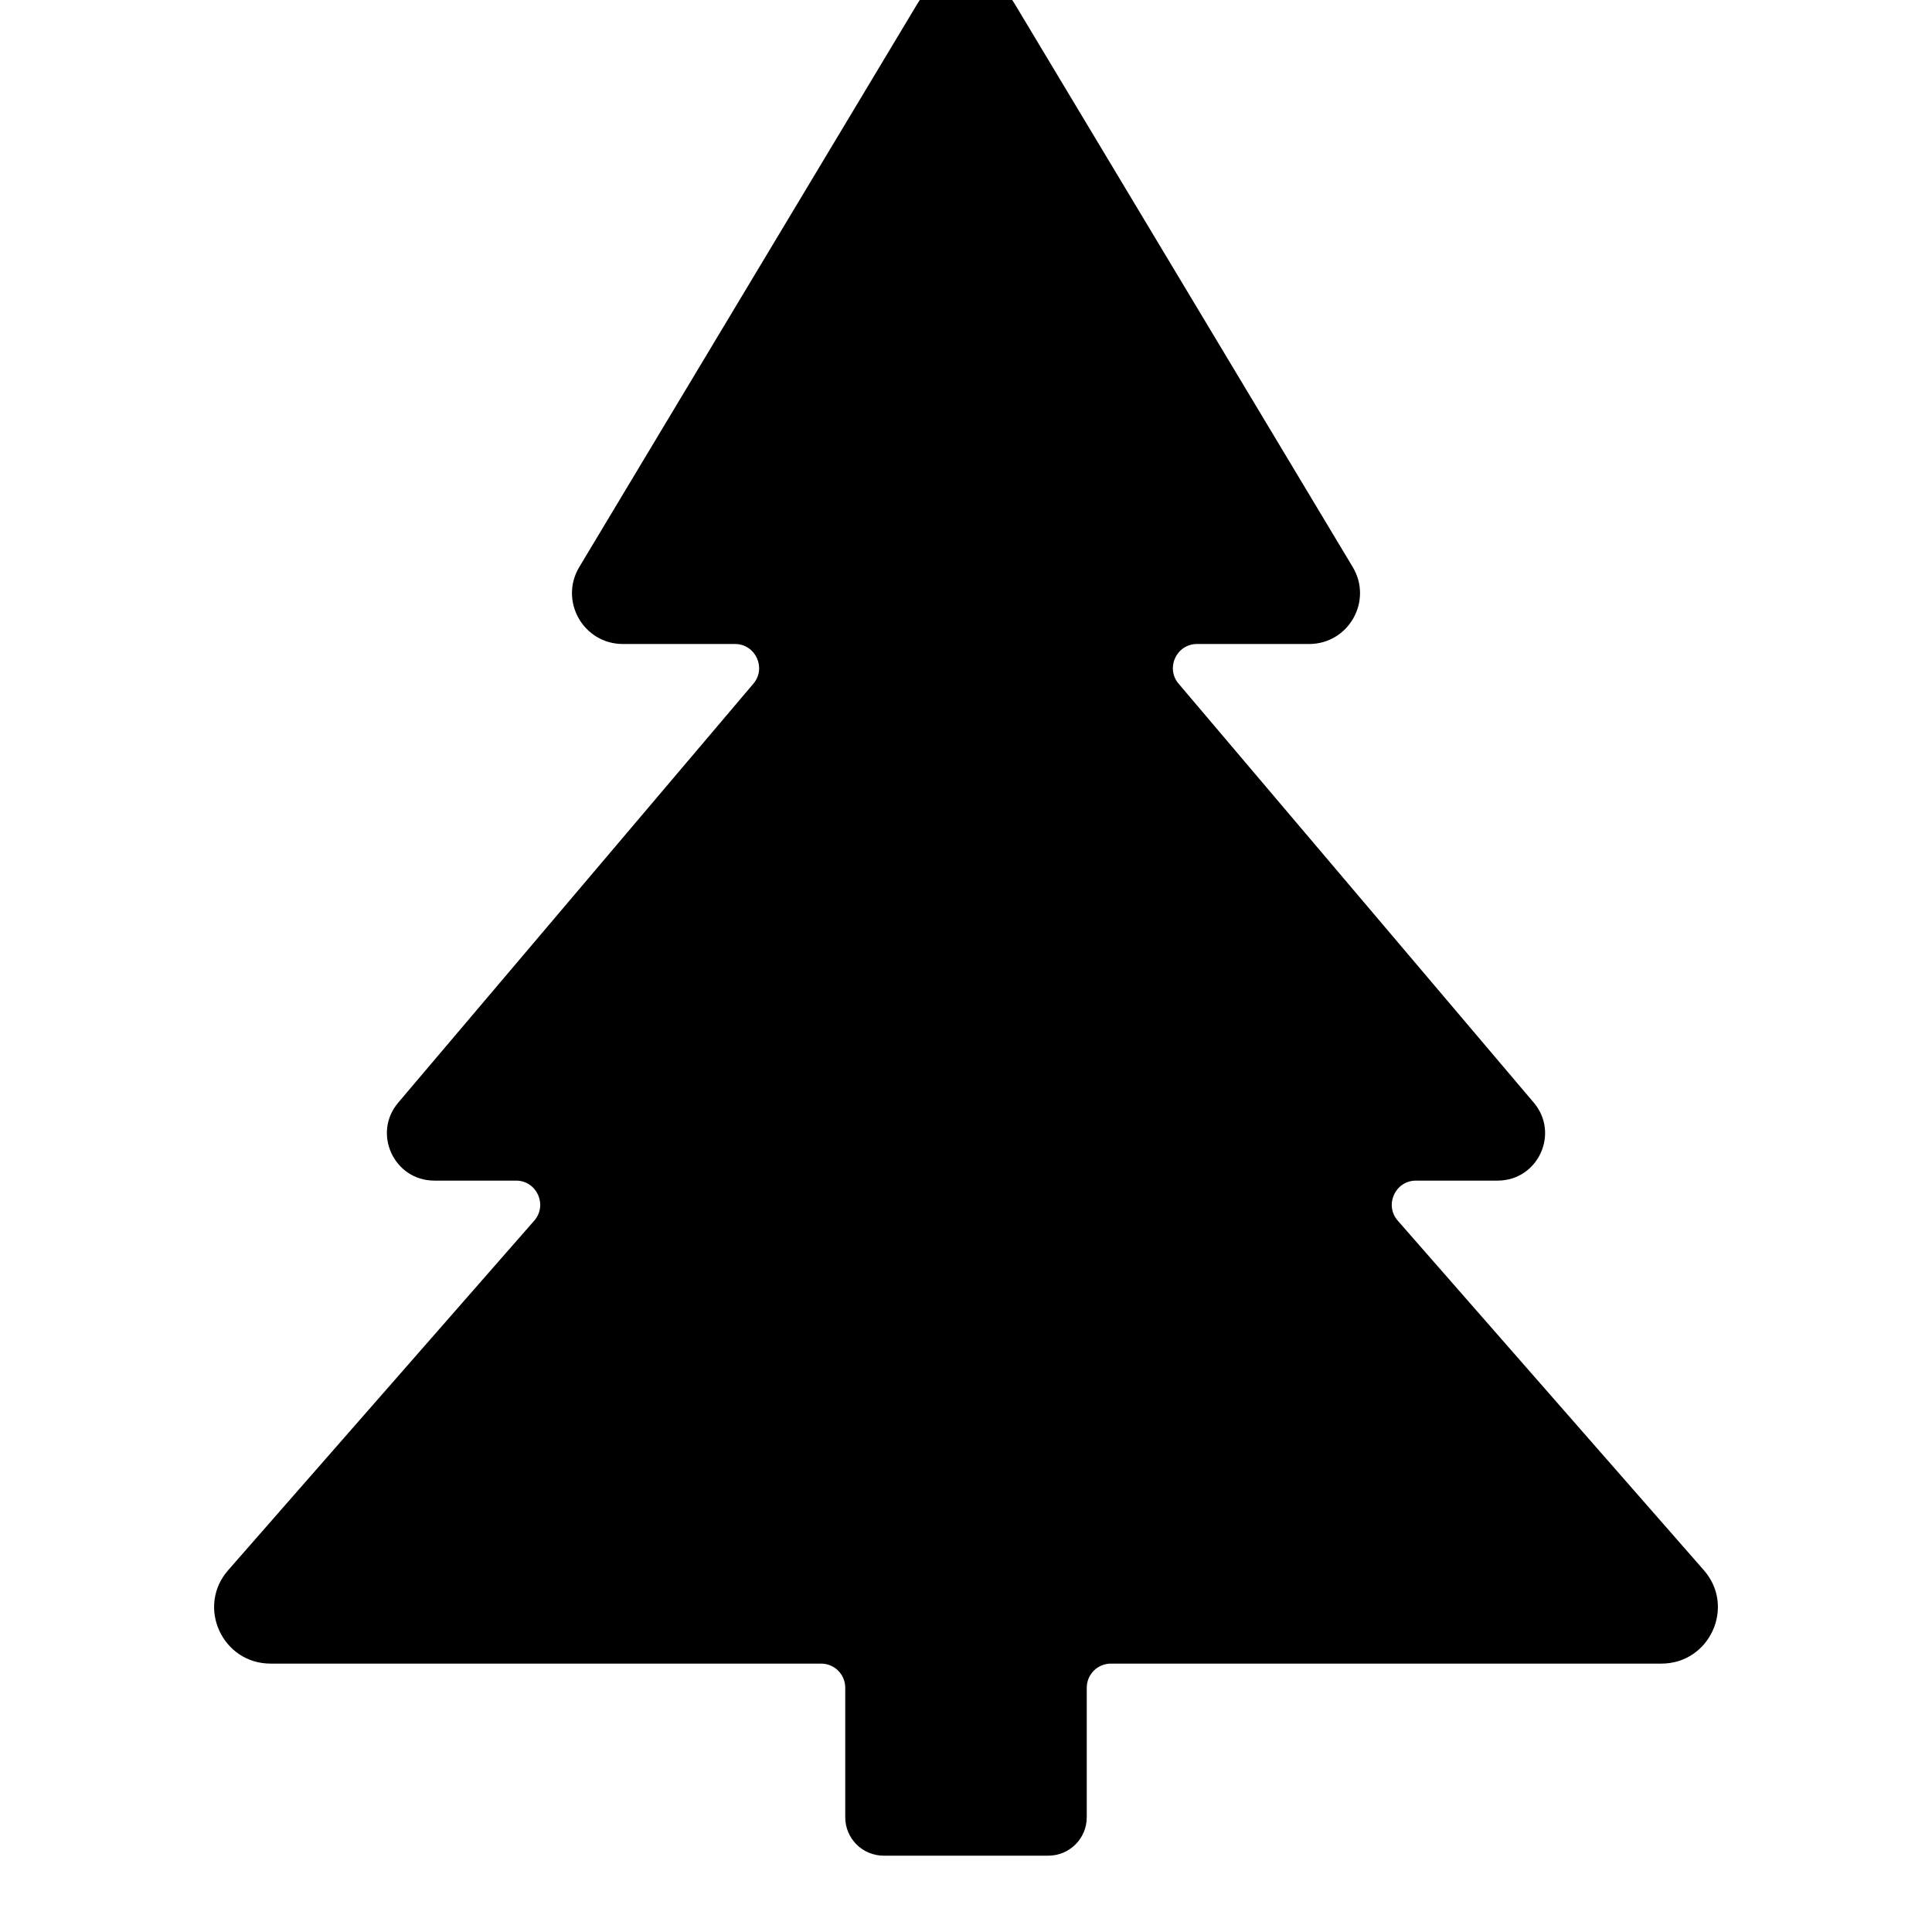
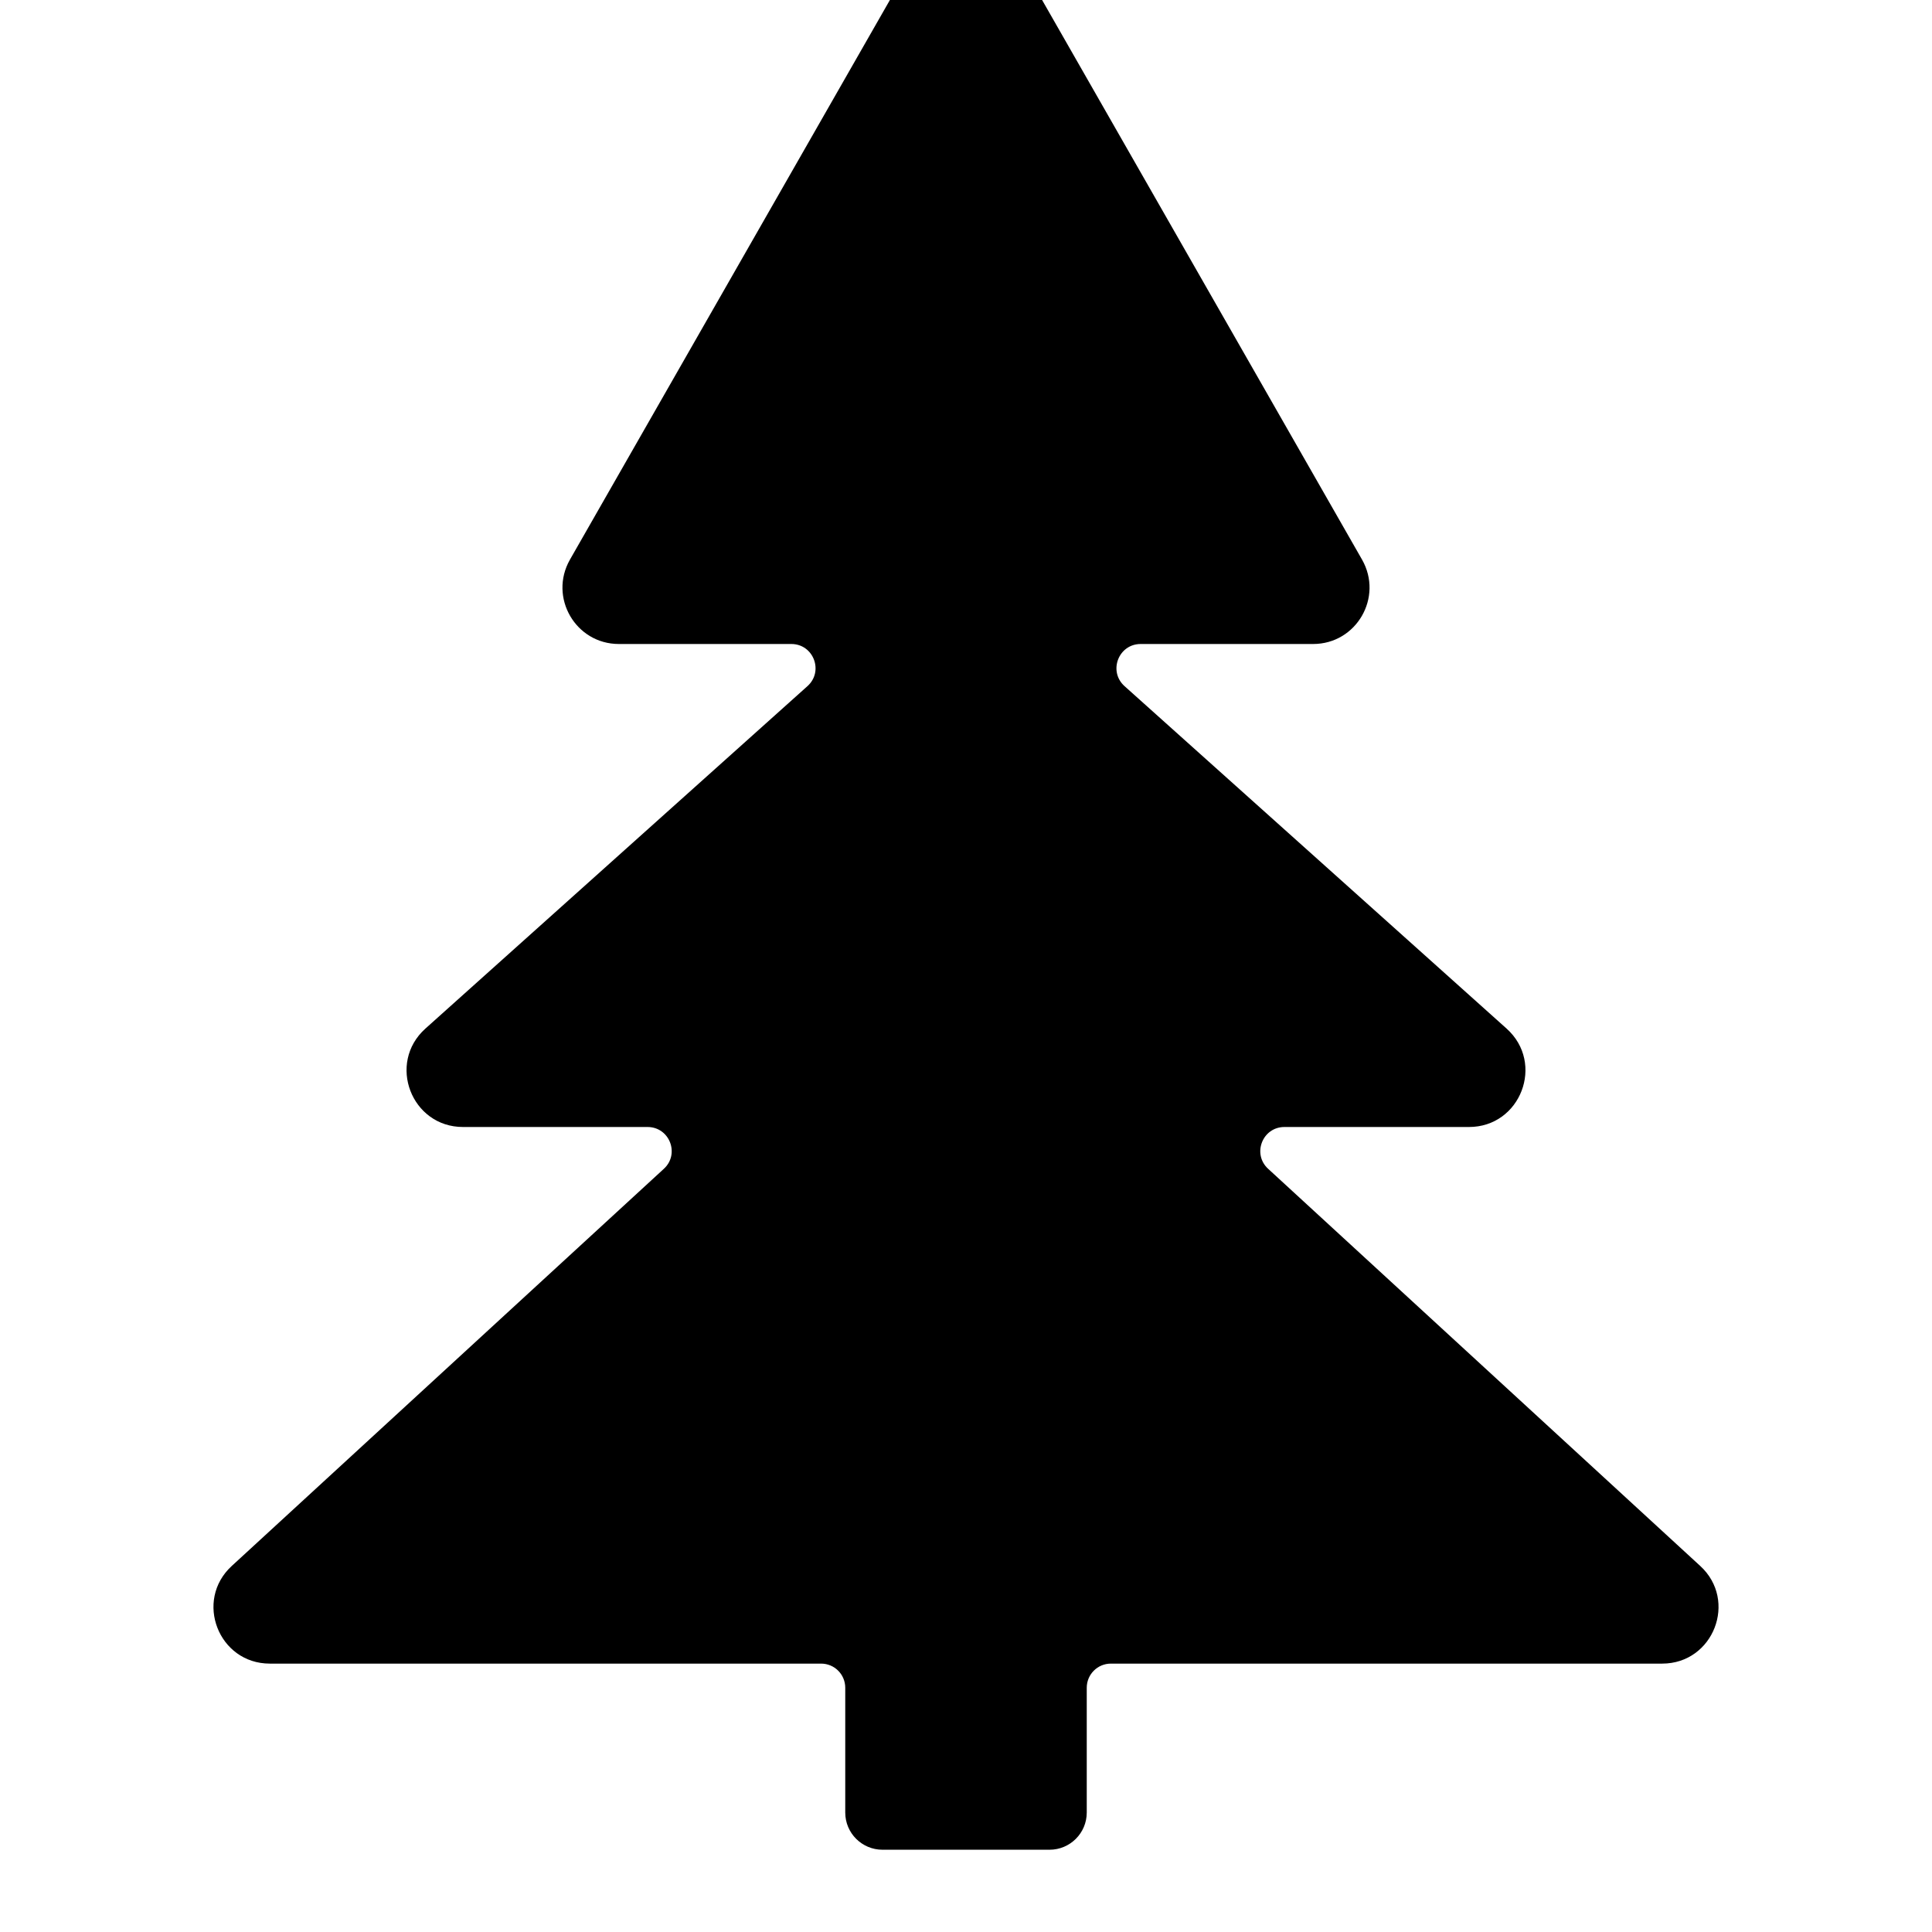
<svg xmlns="http://www.w3.org/2000/svg" width="12" height="12" viewBox="0 0 12 12">
-   <path fill="currentColor" d="M6.3 0.02L8.402 3.522C8.528 3.732 8.377 4 8.131 4L7.435 4C7.307 4 7.238 4.15 7.321 4.247L9.526 6.848C9.689 7.039 9.553 7.333 9.302 7.333L8.795 7.333C8.666 7.333 8.597 7.485 8.682 7.582L10.583 9.753C10.781 9.979 10.62 10.333 10.319 10.333L6.9 10.333C6.817 10.333 6.75 10.4 6.75 10.483L6.75 11.288C6.75 11.419 6.643 11.526 6.511 11.526L5.489 11.526C5.357 11.526 5.25 11.419 5.25 11.288L5.25 10.483C5.25 10.4 5.183 10.333 5.1 10.333L1.681 10.333C1.38 10.333 1.219 9.979 1.417 9.753L3.318 7.582C3.403 7.485 3.334 7.333 3.205 7.333L2.698 7.333C2.447 7.333 2.311 7.039 2.474 6.848L4.679 4.247C4.762 4.15 4.693 4 4.565 4L3.869 4C3.623 4 3.472 3.732 3.598 3.522L5.7 0.02C5.836 -0.207 6.164 -0.207 6.3 0.02Z" />
+   <path fill="currentColor" d="M6.304 -0.295L8.46 3.476C8.593 3.71 8.425 4 8.156 4L7.085 4C6.947 4 6.882 4.17 6.985 4.262L9.358 6.389C9.597 6.604 9.445 7 9.124 7L7.978 7C7.841 7 7.776 7.168 7.877 7.26L10.56 9.726C10.795 9.941 10.643 10.333 10.324 10.333L6.9 10.333C6.817 10.333 6.75 10.4 6.75 10.483L6.75 11.258C6.75 11.386 6.646 11.489 6.519 11.489L5.481 11.489C5.354 11.489 5.25 11.386 5.25 11.258L5.25 10.483C5.25 10.4 5.183 10.333 5.1 10.333L1.676 10.333C1.357 10.333 1.205 9.941 1.44 9.726L4.123 7.26C4.224 7.168 4.159 7 4.022 7L2.876 7C2.555 7 2.403 6.604 2.642 6.389L5.015 4.262C5.118 4.17 5.053 4 4.915 4L3.844 4C3.575 4 3.407 3.71 3.54 3.476L5.696 -0.295C5.831 -0.53 6.169 -0.53 6.304 -0.295Z" />
</svg>
